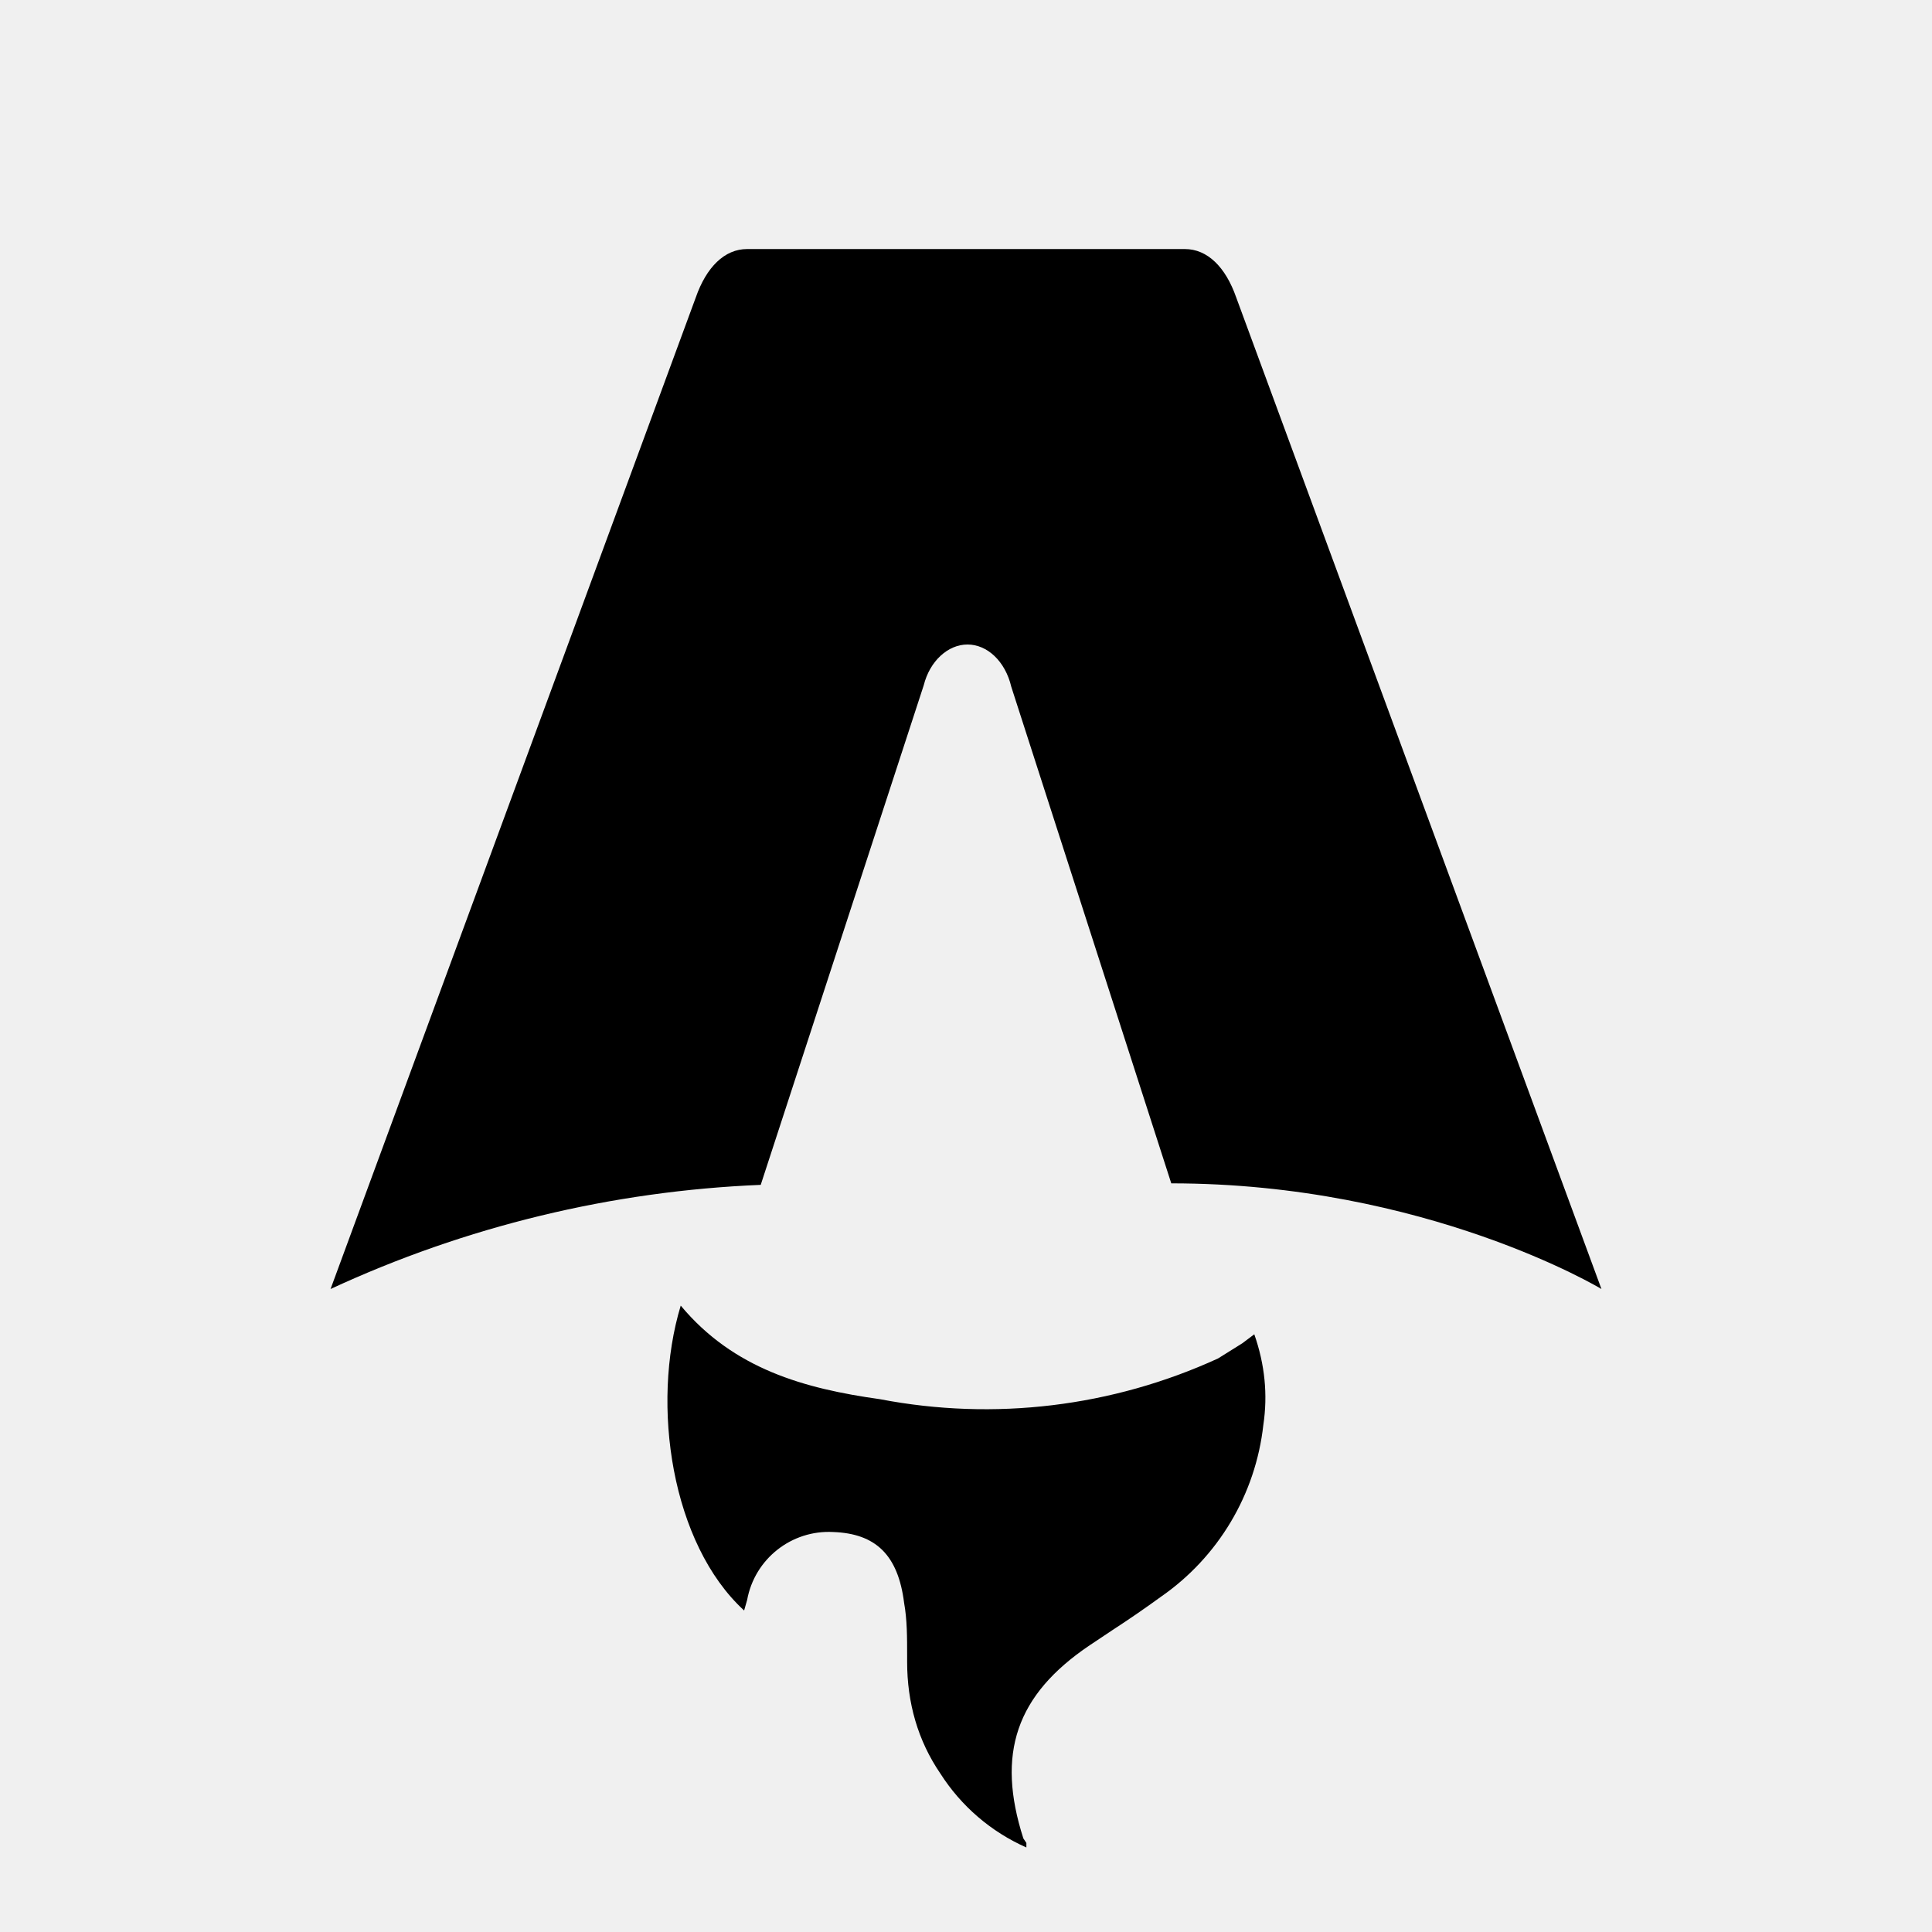
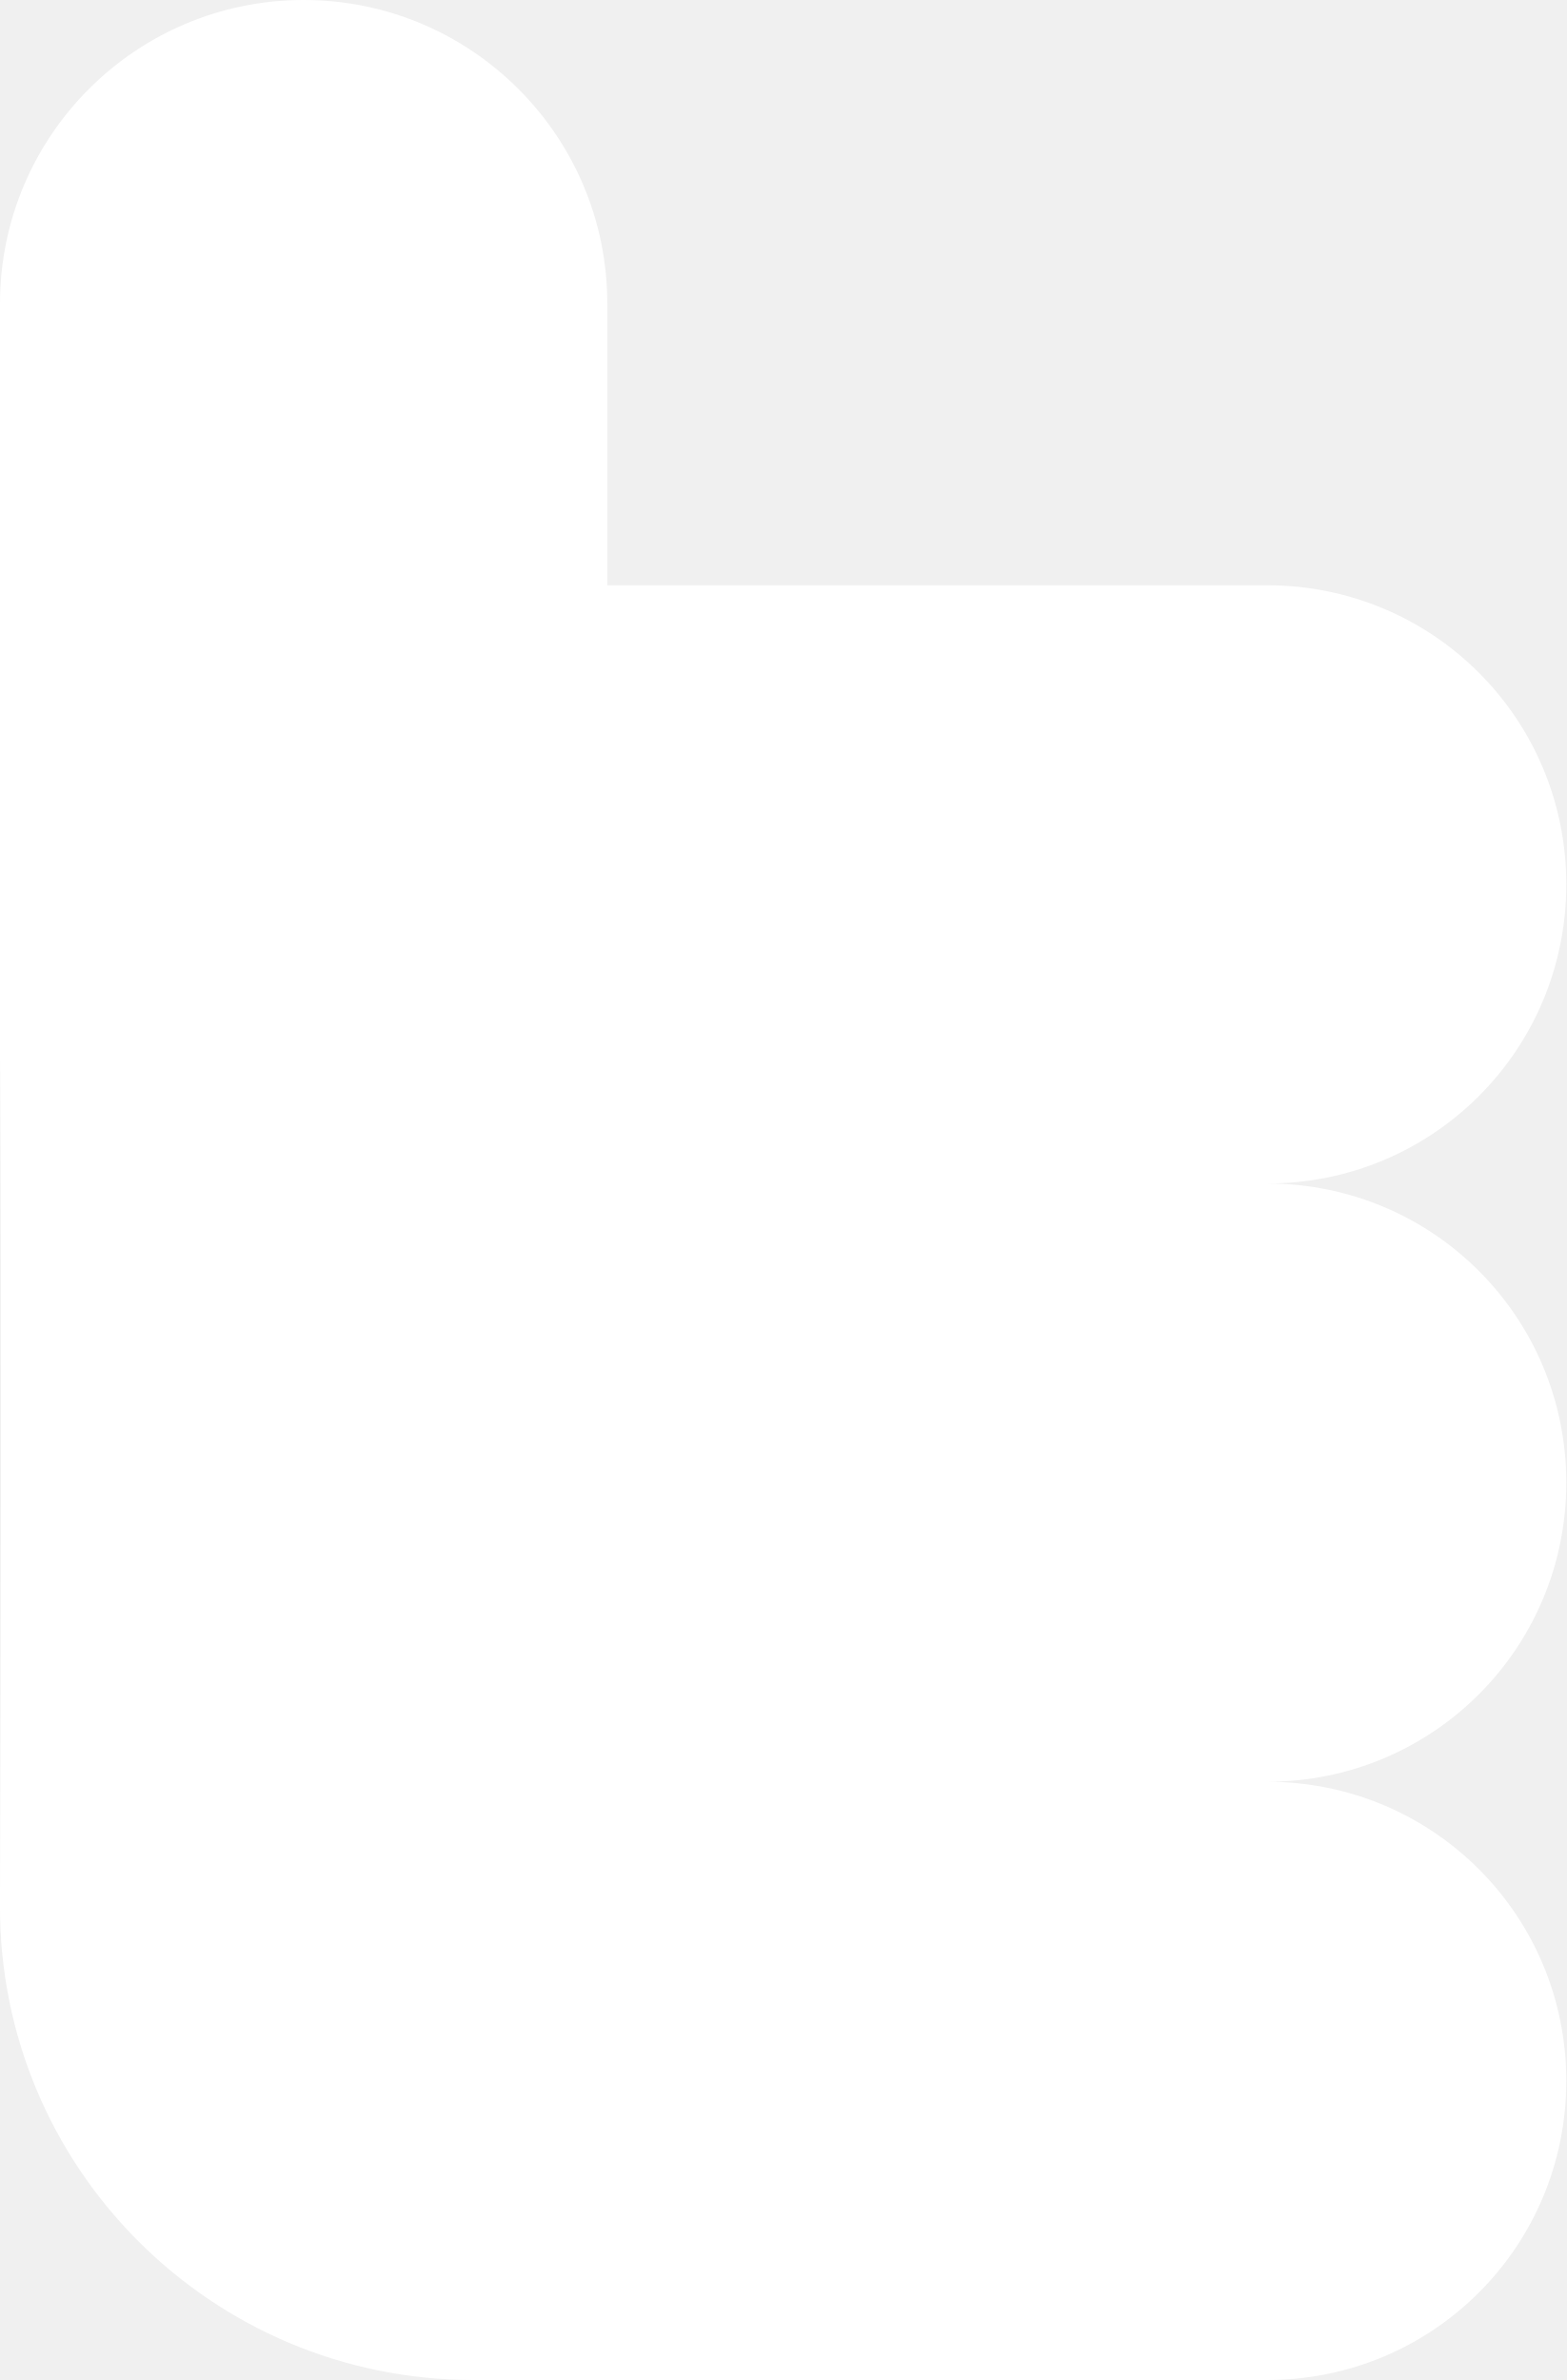
- <svg xmlns="http://www.w3.org/2000/svg" fill="none" viewBox="0 0 128 128">
-   <path d="M50.4 78.5a75.1 75.1 0 0 0-28.5 6.9l24.2-65.7c.7-2 1.9-3.2 3.4-3.2h29c1.5 0 2.7 1.2 3.4 3.2l24.2 65.7s-11.6-7-28.5-7L67 45.5c-.4-1.7-1.6-2.8-2.9-2.8-1.3 0-2.5 1.1-2.9 2.7L50.4 78.5Zm-1.1 28.2Zm-4.2-20.2c-2 6.6-.6 15.8 4.2 20.2a17.5 17.5 0 0 1 .2-.7 5.5 5.5 0 0 1 5.7-4.5c2.8.1 4.3 1.5 4.7 4.7.2 1.1.2 2.3.2 3.5v.4c0 2.7.7 5.2 2.2 7.4a13 13 0 0 0 5.7 4.9v-.3l-.2-.3c-1.8-5.6-.5-9.5 4.4-12.8l1.5-1a73 73 0 0 0 3.2-2.2 16 16 0 0 0 6.8-11.4c.3-2 .1-4-.6-6l-.8.6-1.6 1a37 37 0 0 1-22.4 2.7c-5-.7-9.7-2-13.2-6.2Z" />
-   <style>
-         path { fill: #000; }
-         @media (prefers-color-scheme: dark) {
-             path { fill: #FFF; }
-         }
-     </style>
+ <svg xmlns="http://www.w3.org/2000/svg" width="238.915" height="363.034" viewBox="0 0 63.213 96.053" version="1.1" id="svg1">
+   <defs id="defs1">
+     </defs>
+   <g id="layer1" transform="translate(-18.75067,-82.5448)">
+     <path id="rect5" style="fill:#ffffff;stroke-width:0.525" d="m 67.398,126.426 c 0.06,11.381 0.027,22.77 -0.005,34.155 -0.029,10.57 8.535,19.139 19.106,19.139 h 32.035 c 6.688,0 12.072,-5.384 12.072,-12.072 0,-6.688 -5.384,-12.072 -12.072,-12.072 6.688,0 12.072,-5.384 12.072,-12.072 0,-6.688 -5.384,-12.072 -12.072,-12.072 6.688,0 12.072,-5.384 12.072,-12.072 0,-6.688 -5.384,-12.072 -12.072,-12.072 H 86.335 c -10.571,0 -18.992,8.568 -18.936,19.139 z" transform="translate(-48.64305,-1.122532)" />
+     <rect style="fill:#ffffff;stroke-width:0.351" id="rect9" width="24.509" height="54.647" x="18.751" y="82.545" ry="12.254" />
+   </g>
</svg>
